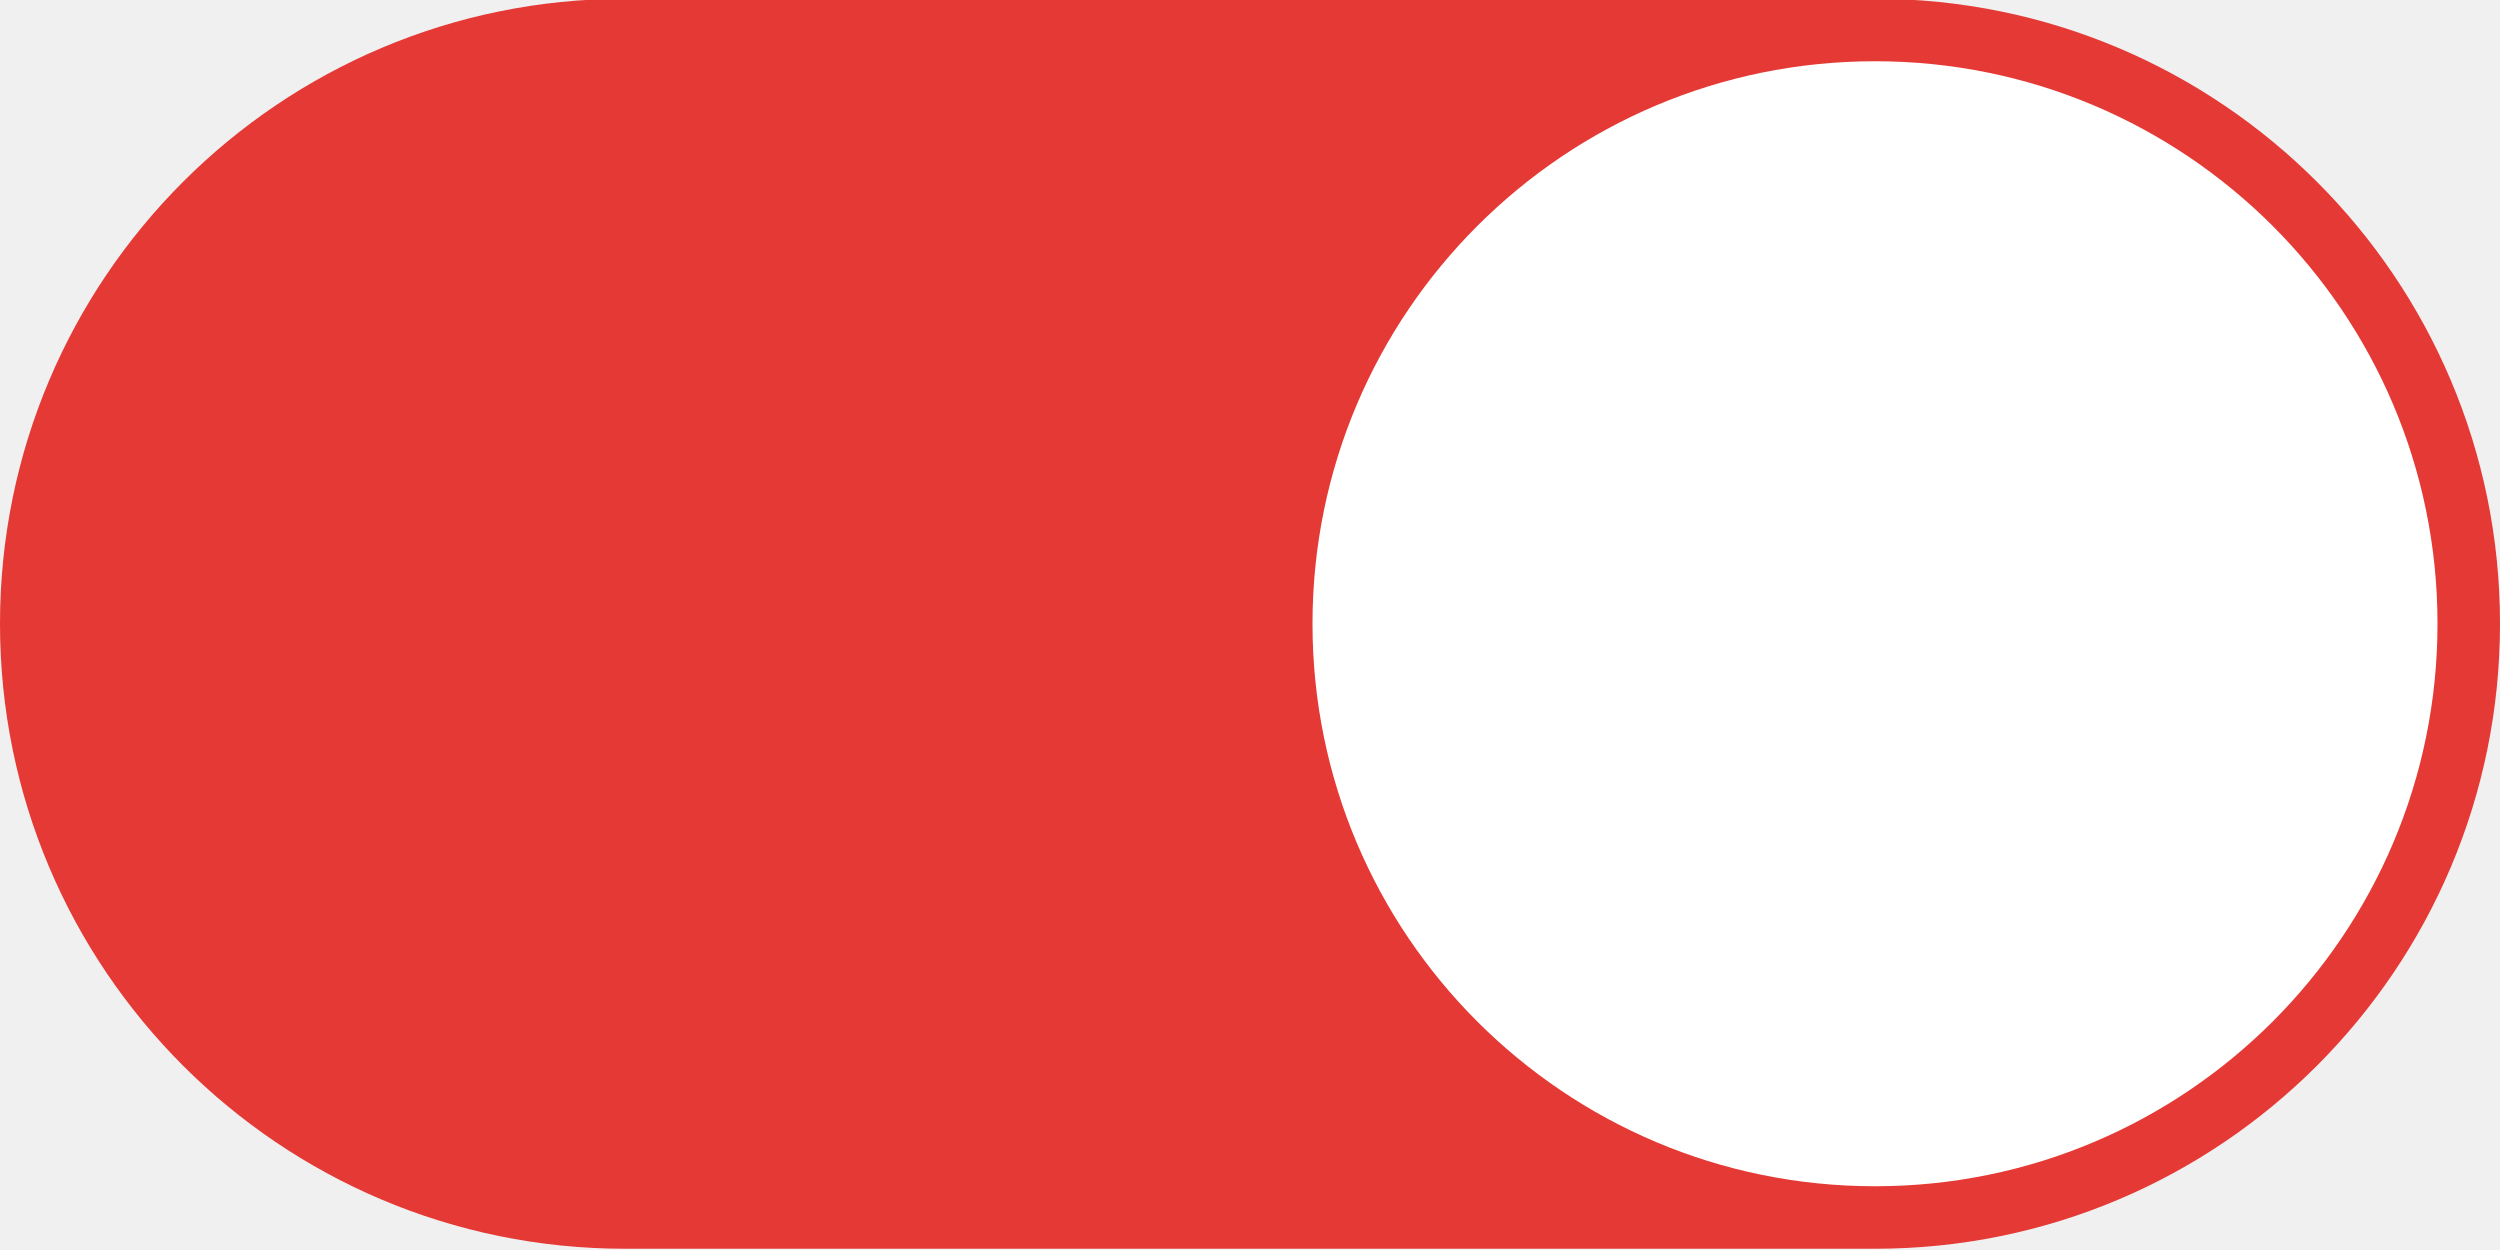
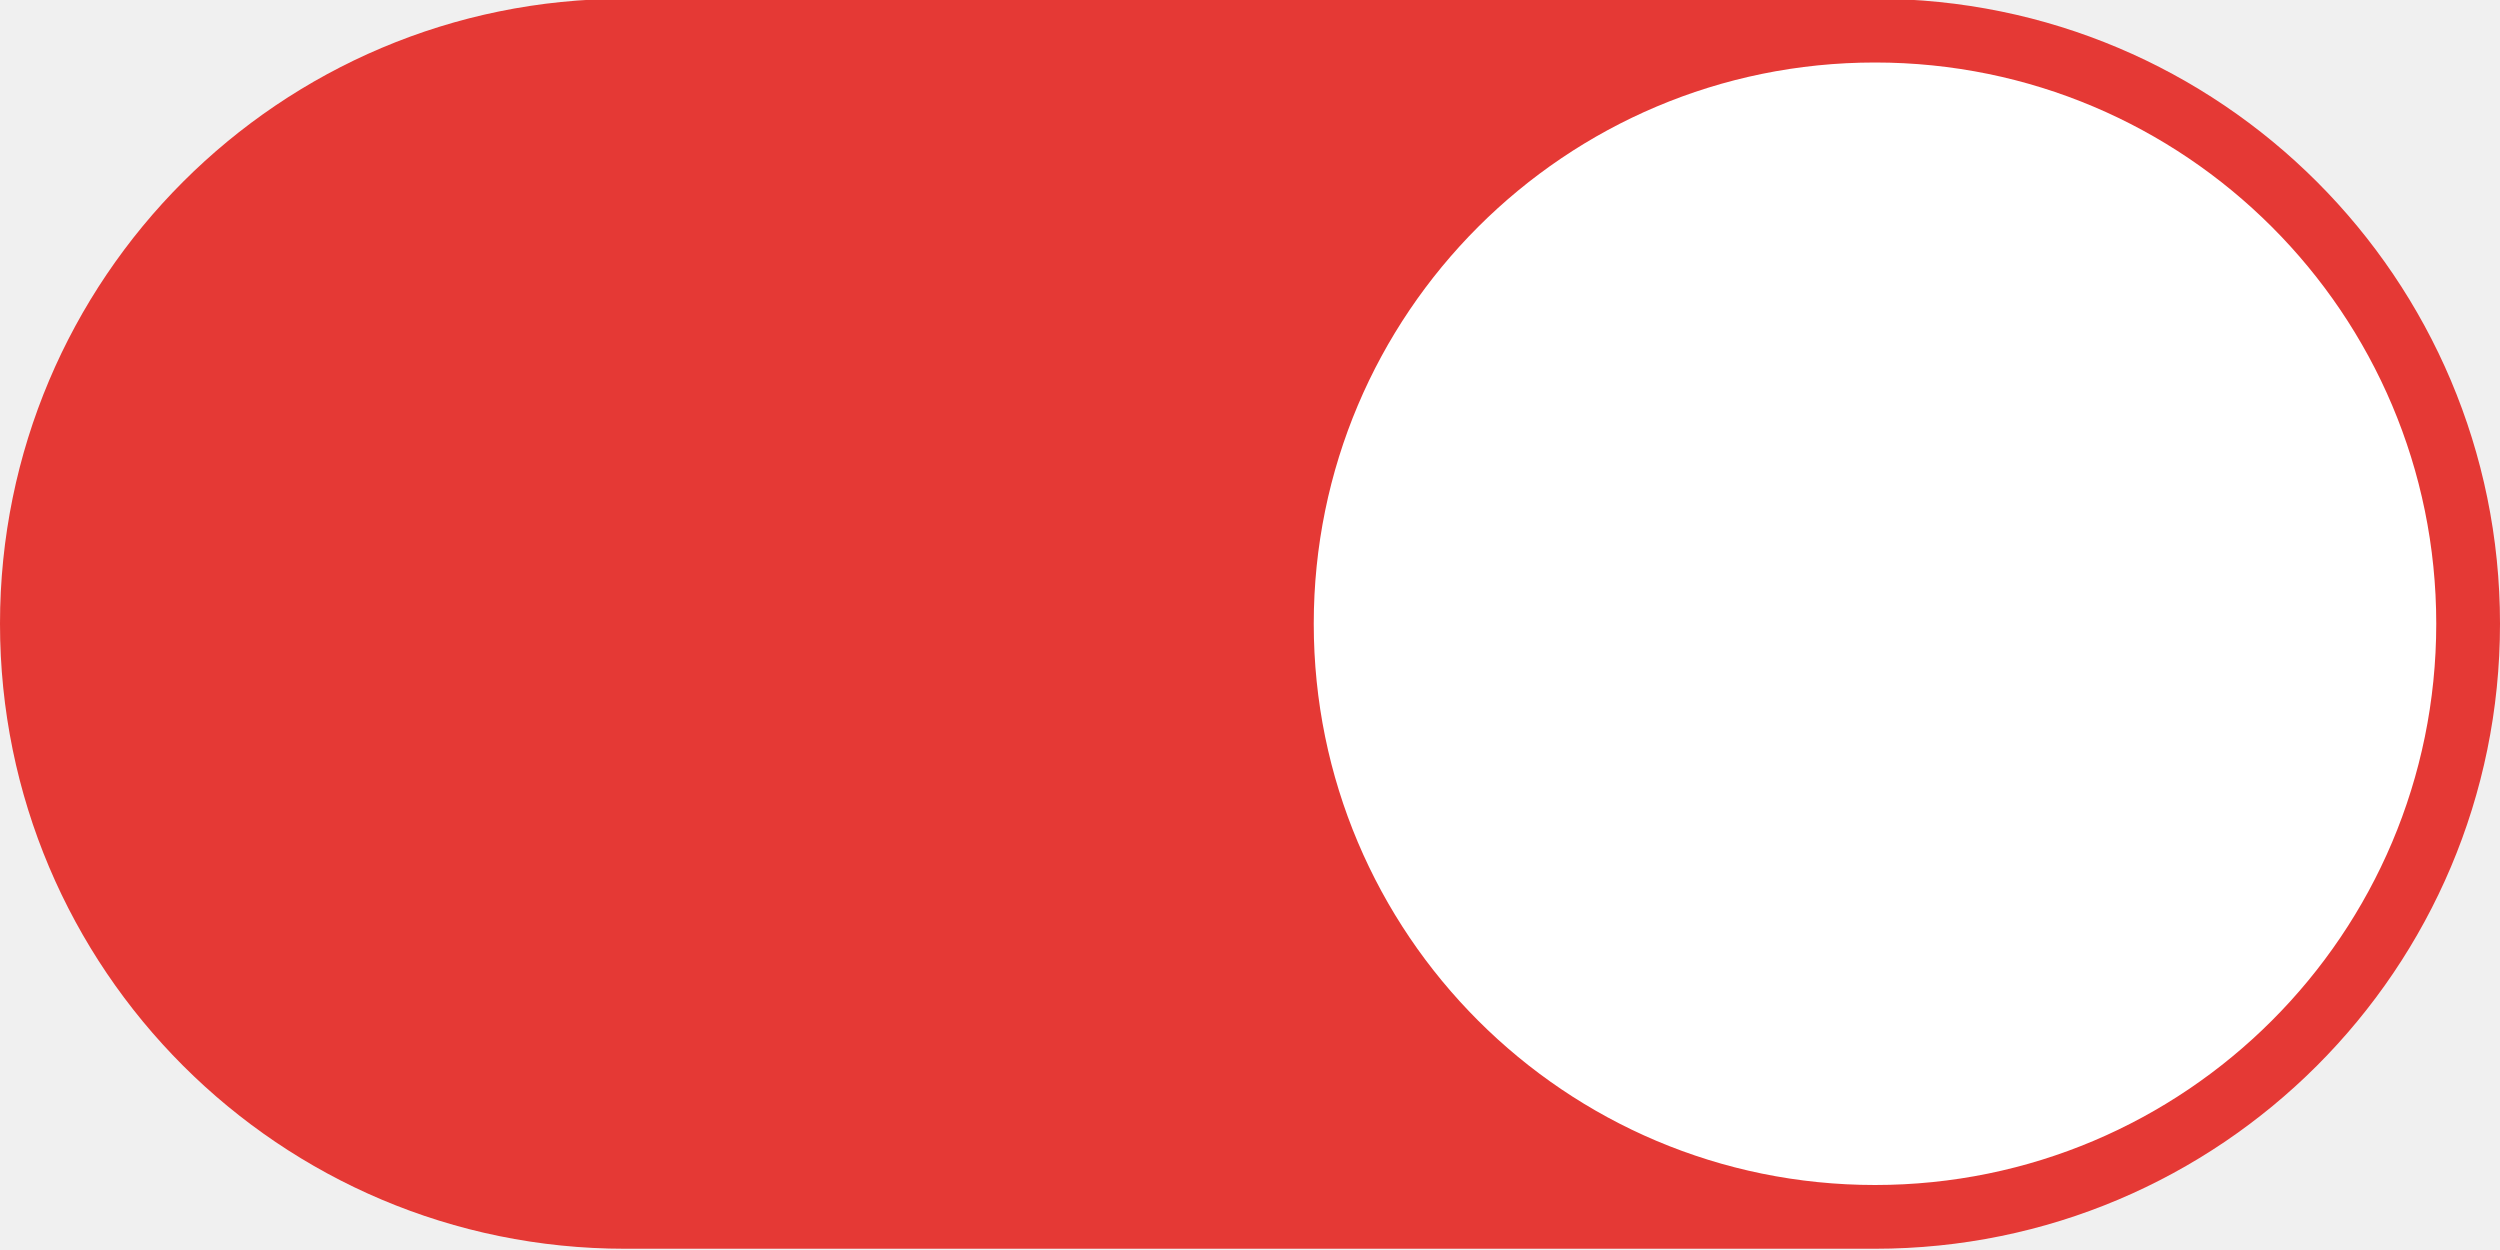
<svg xmlns="http://www.w3.org/2000/svg" width="40" height="20" version="1.1">
  <rect transform="scale(-1,1)" x="-40" y="-.02" width="40" height="20" rx="10" ry="10" fill="#E53935" stroke-width="0" style="paint-order:stroke fill markers" />
-   <circle cx="30" cy="9.98" r="9" fill="#ffffff" stroke-width="0" style="paint-order:stroke fill markers" />
+   <circle cx="30" cy="9.98" r="8.98" fill="#ffffff" stroke-width="0" style="paint-order:stroke fill markers" />
</svg>
